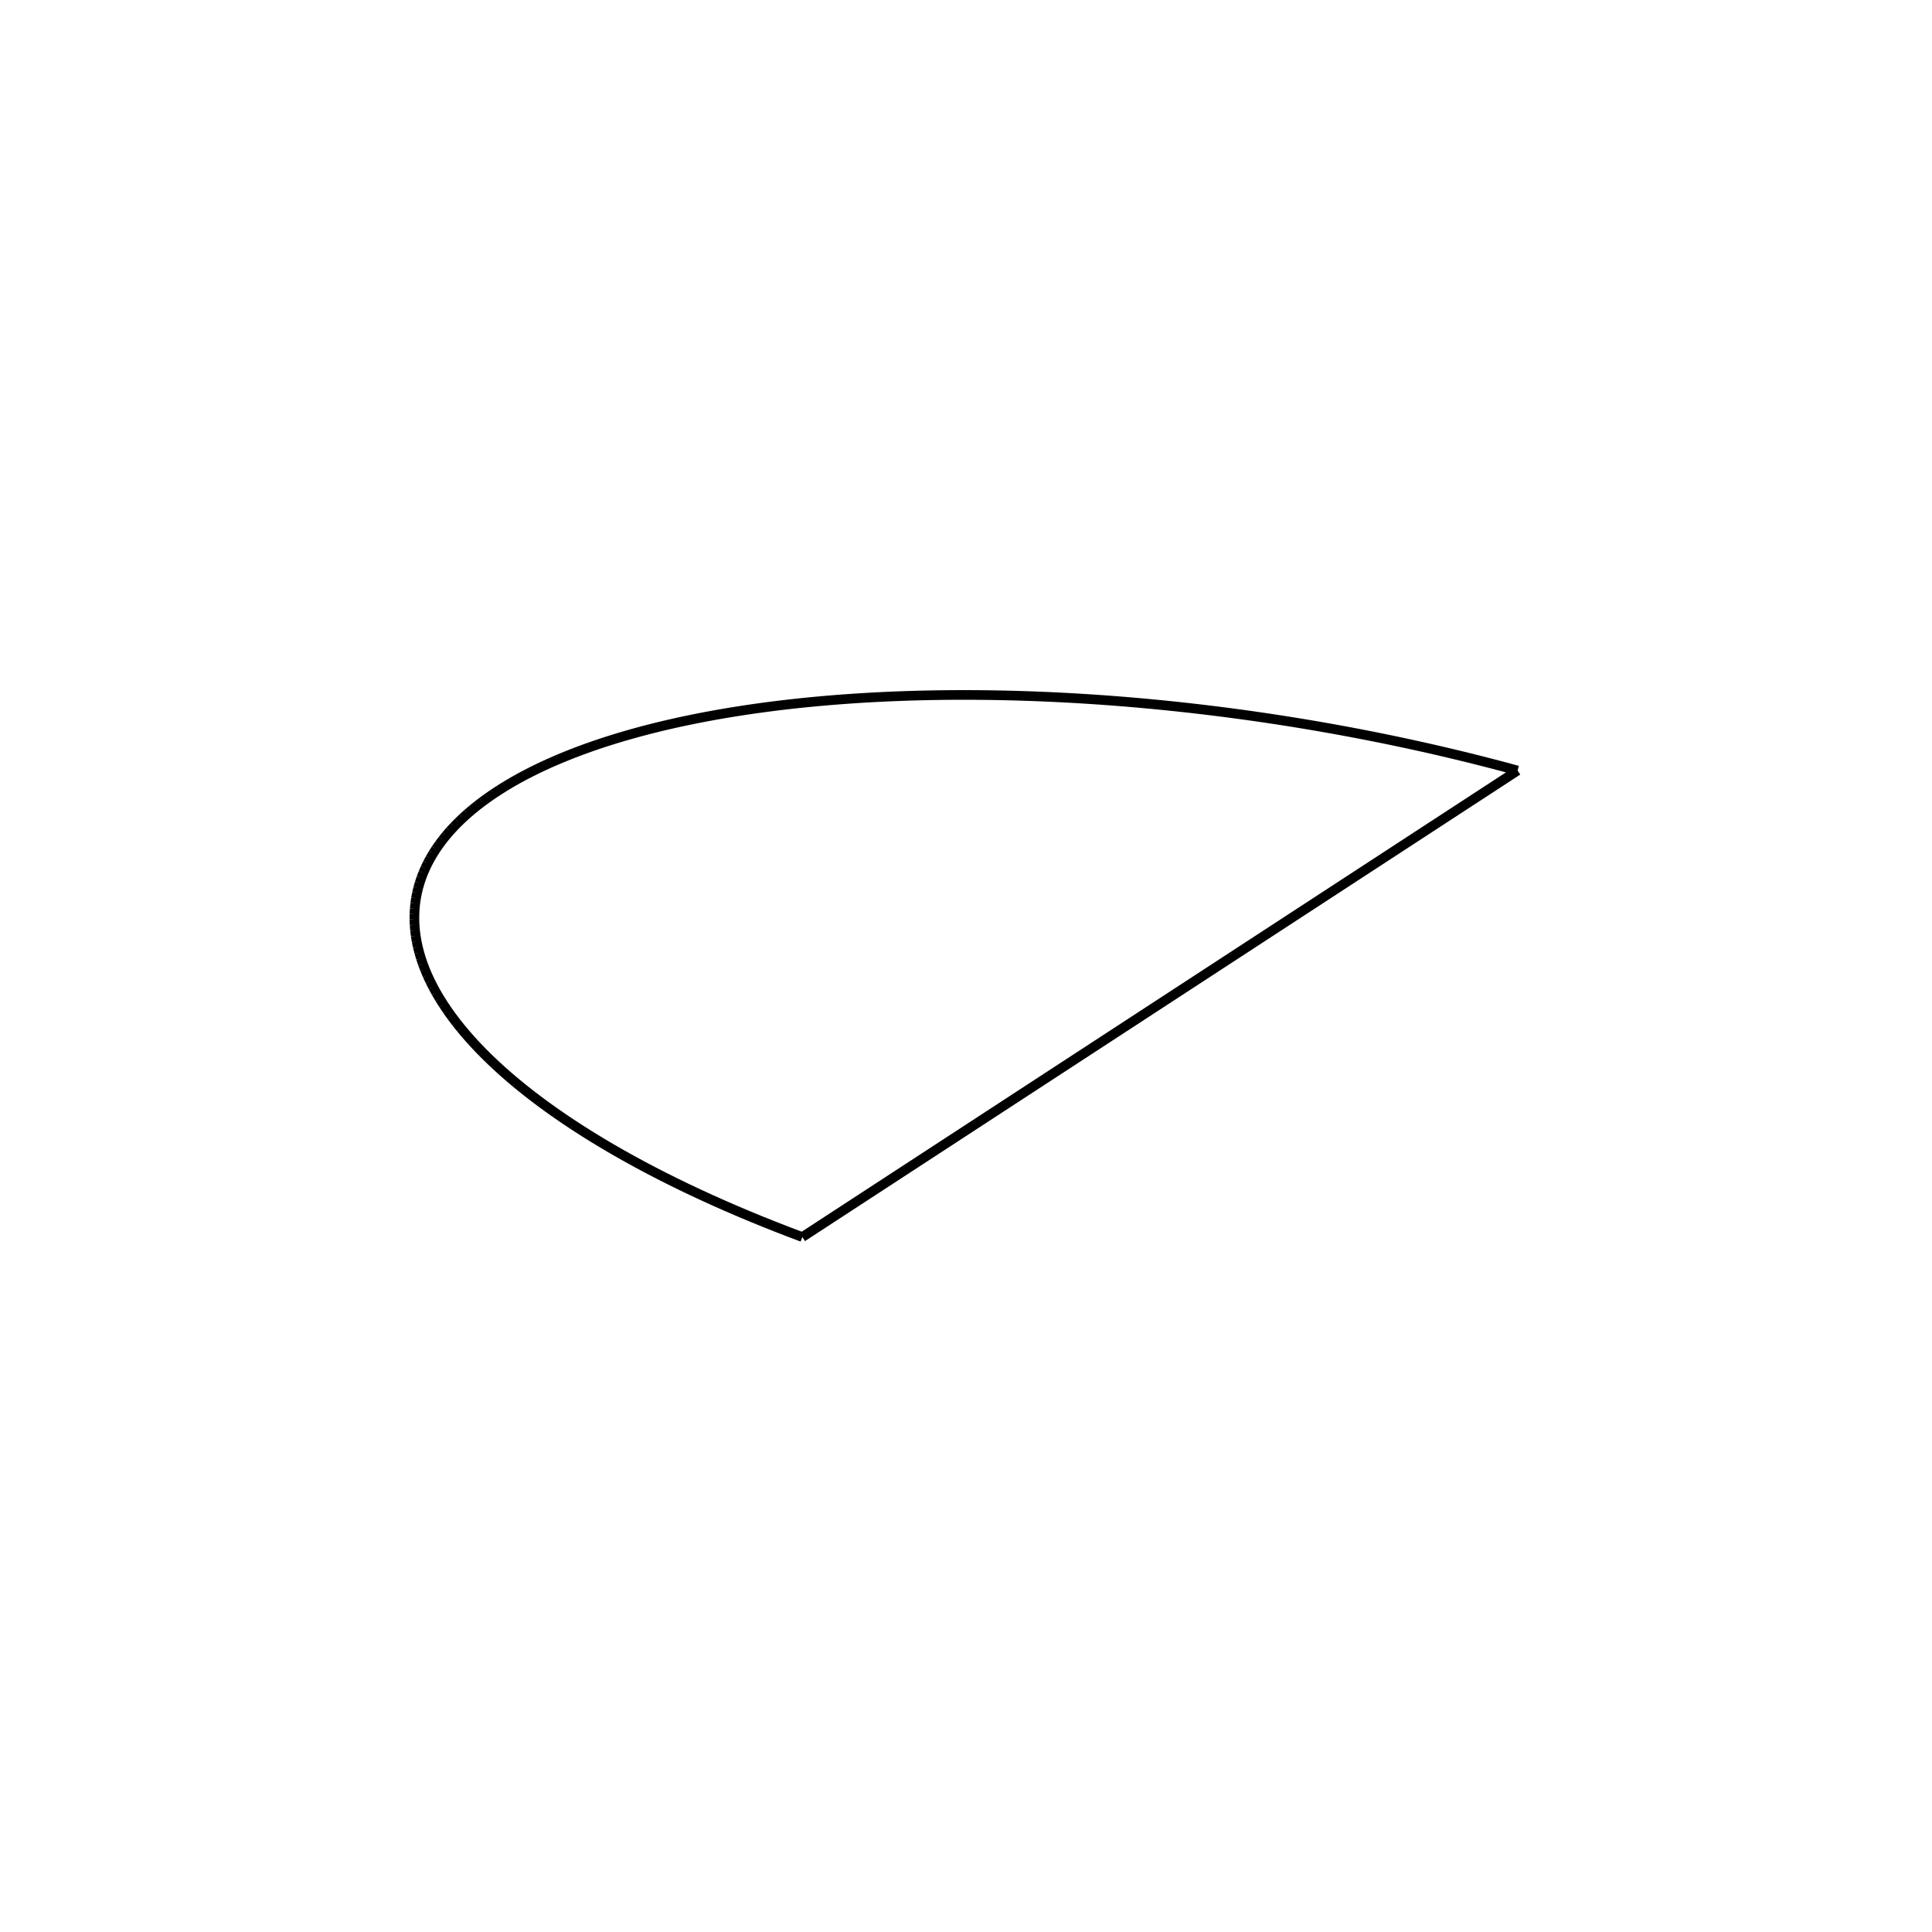
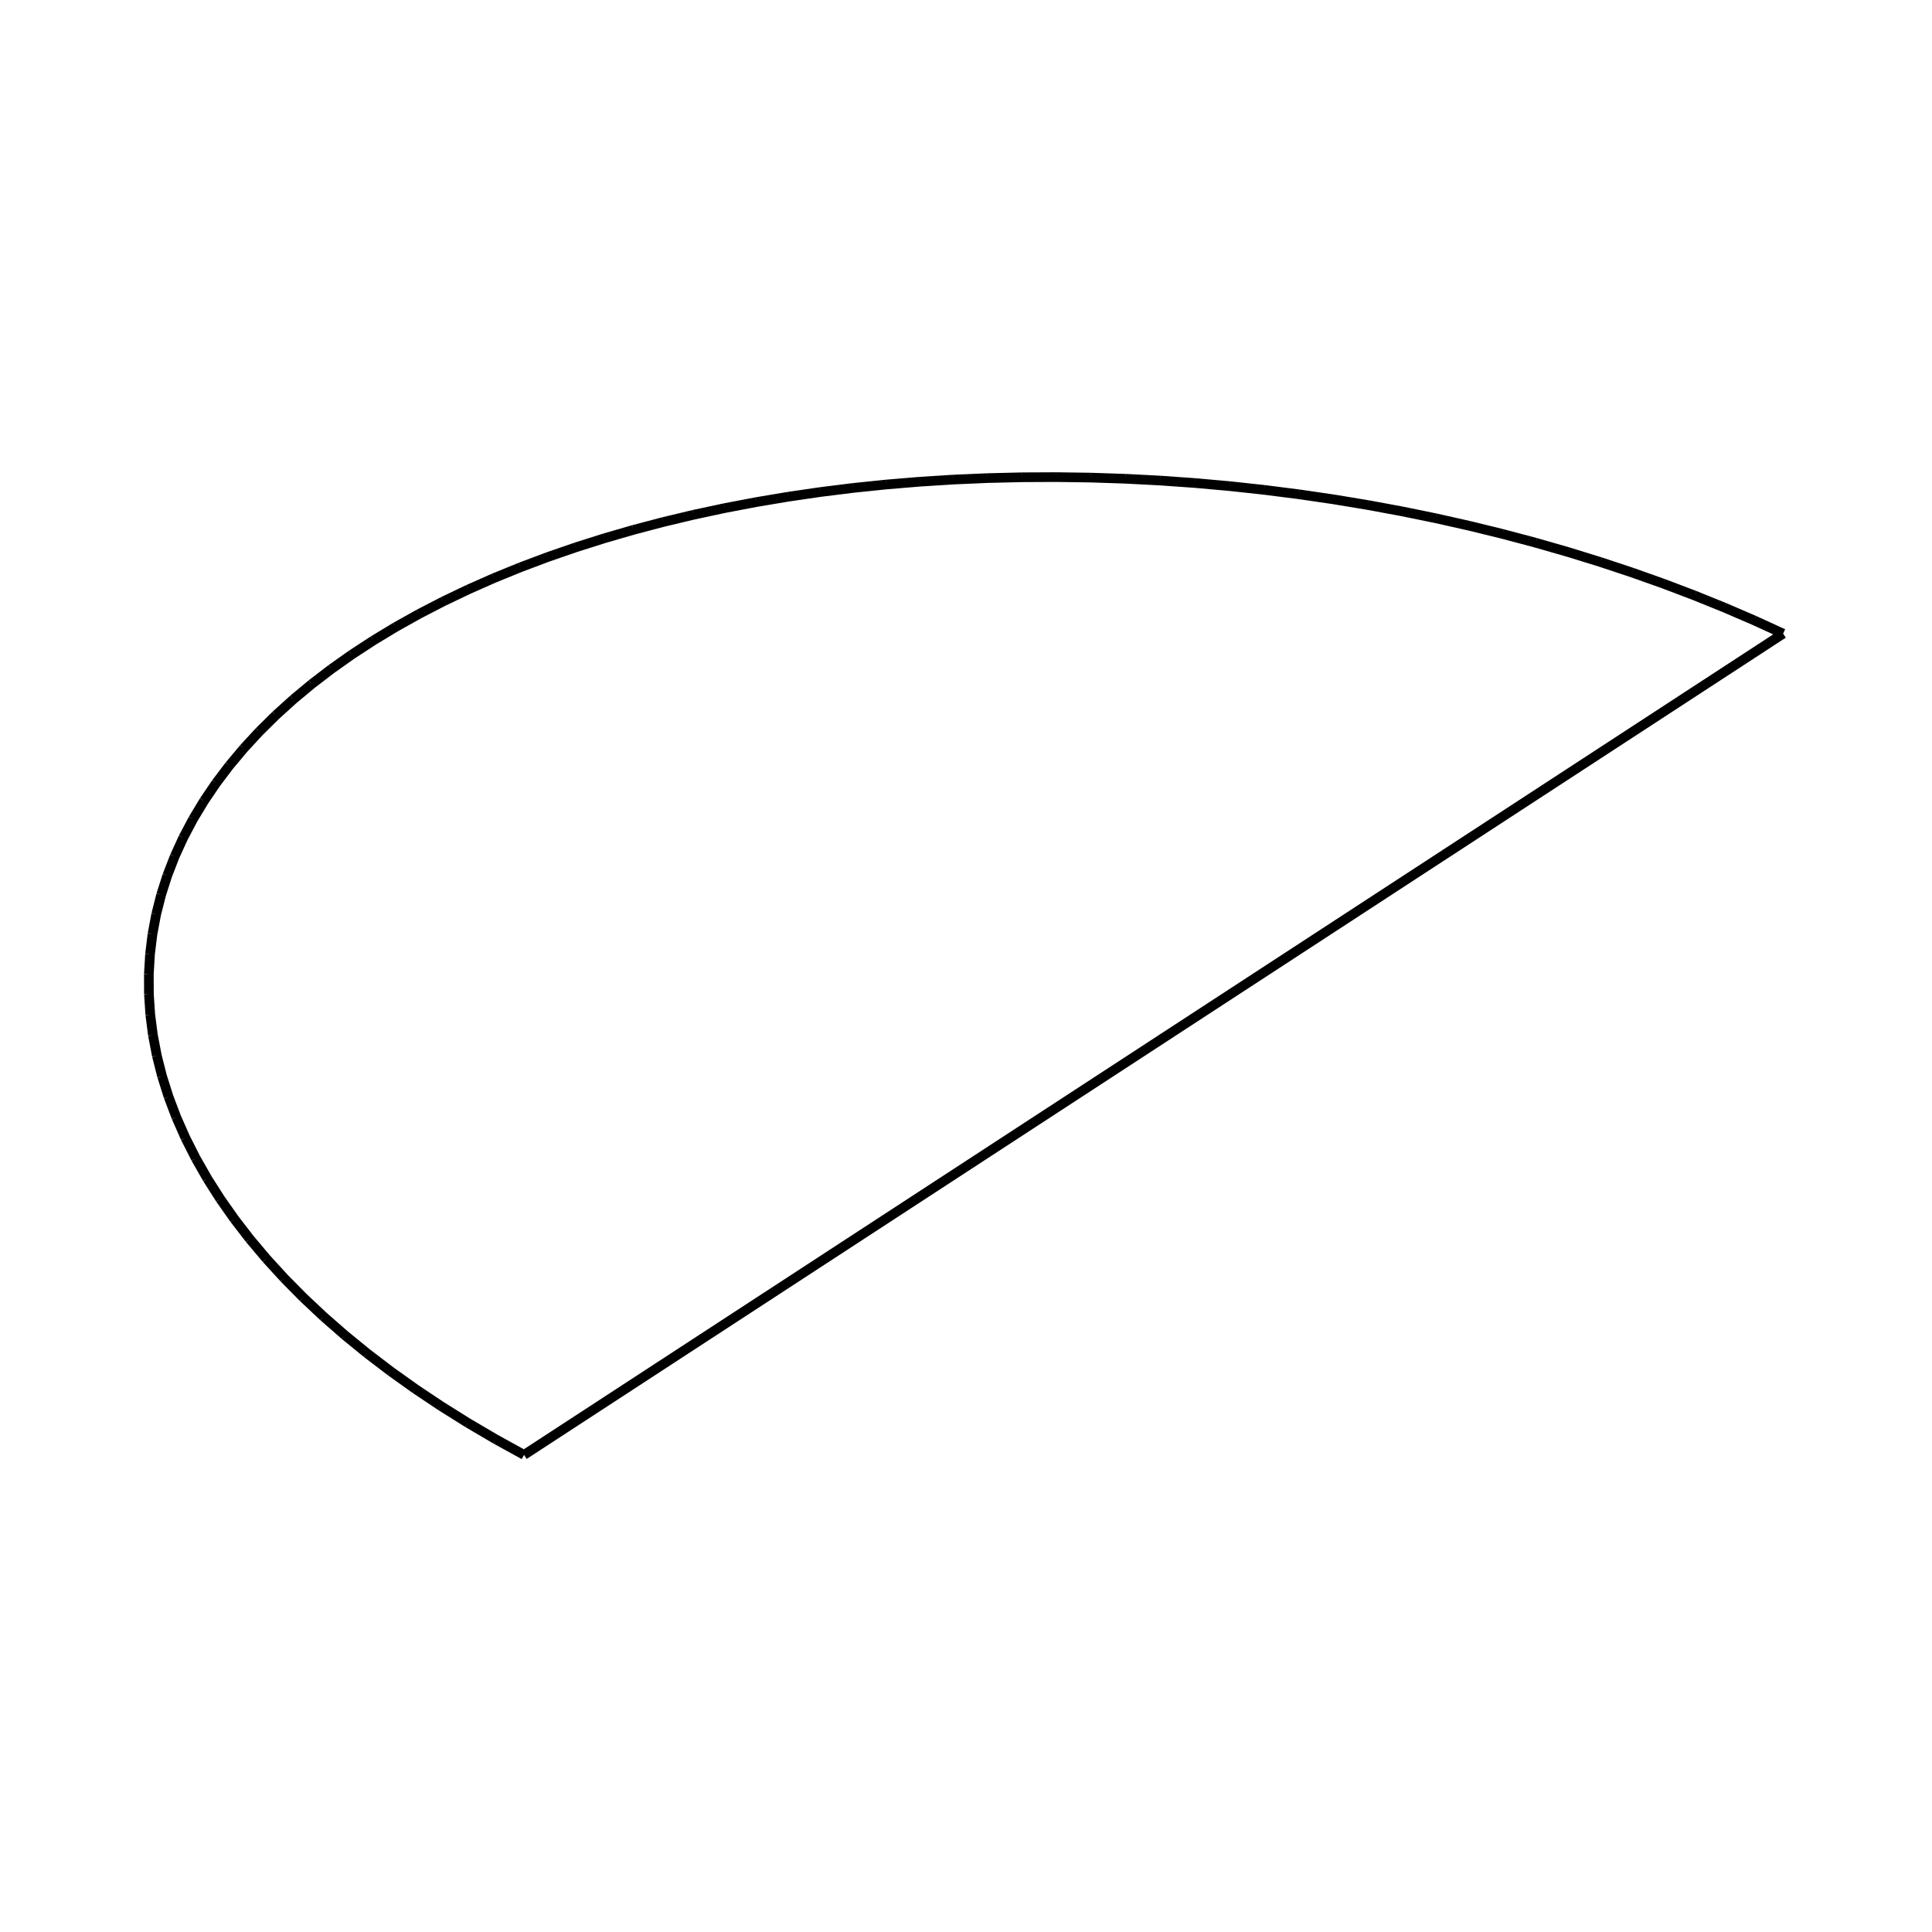
<svg xmlns="http://www.w3.org/2000/svg" viewBox="0 0 800 800">
-   <path d="M332.231,512.239 L332.231,512.239 M628.408,319.057 L628.408,319.057 M332.231,512.239 L326.609,510.115 M326.609,510.115 L321.069,507.963 M321.069,507.963 L315.614,505.785 M315.614,505.785 L310.244,503.581 M310.244,503.581 L304.963,501.352 M304.963,501.352 L299.77,499.1 M299.77,499.1 L294.669,496.826 M294.669,496.826 L289.66,494.53 M289.66,494.53 L284.744,492.215 M284.744,492.215 L279.924,489.88 M279.924,489.88 L275.2,487.527 M275.2,487.527 L270.573,485.157 M270.573,485.157 L266.045,482.771 M266.045,482.771 L261.617,480.371 M261.617,480.371 L257.29,477.956 M257.29,477.956 L253.064,475.529 M253.064,475.529 L248.941,473.09 M248.941,473.09 L244.921,470.64 M244.921,470.64 L241.006,468.181 M241.006,468.181 L237.196,465.712 M237.196,465.712 L233.491,463.236 M233.491,463.236 L229.892,460.754 M229.892,460.754 L226.4,458.265 M226.4,458.265 L223.015,455.772 M223.015,455.772 L219.738,453.275 M219.738,453.275 L216.569,450.775 M216.569,450.775 L213.508,448.272 M213.508,448.272 L210.555,445.769 M210.555,445.769 L207.712,443.266 M207.712,443.266 L204.977,440.763 M204.977,440.763 L202.351,438.262 M202.351,438.262 L199.834,435.763 M199.834,435.763 L197.427,433.268 M197.427,433.268 L195.128,430.777 M195.128,430.777 L192.939,428.29 M192.939,428.29 L190.858,425.81 M190.858,425.81 L188.886,423.336 M188.886,423.336 L187.023,420.869 M187.023,420.869 L185.268,418.41 M185.268,418.41 L183.621,415.96 M183.621,415.96 L182.081,413.519 M182.081,413.519 L180.649,411.089 M180.649,411.089 L179.325,408.67 M179.325,408.67 L178.106,406.262 M178.106,406.262 L176.994,403.867 M176.994,403.867 L175.987,401.484 M175.987,401.484 L175.086,399.115 M175.086,399.115 L174.289,396.76 M174.289,396.76 L173.597,394.421 M173.597,394.421 L173.008,392.096 M173.008,392.096 L172.521,389.787 M172.521,389.787 L172.137,387.496 M172.137,387.496 L171.855,385.221 M171.855,385.221 L171.673,382.964 M171.673,382.964 L171.592,380.725 M171.592,380.725 L171.61,378.504 M171.61,378.504 L171.727,376.303 M171.727,376.303 L171.942,374.122 M171.942,374.122 L172.254,371.961 M172.254,371.961 L172.662,369.82 M172.662,369.82 L173.166,367.7 M173.166,367.7 L173.765,365.602 M173.765,365.602 L174.458,363.526 M174.458,363.526 L175.244,361.472 M175.244,361.472 L176.122,359.441 M176.122,359.441 L177.091,357.433 M177.091,357.433 L178.152,355.449 M178.152,355.449 L179.301,353.488 M179.301,353.488 L180.539,351.552 M180.539,351.552 L181.866,349.64 M181.866,349.64 L183.278,347.753 M183.278,347.753 L184.777,345.892 M184.777,345.892 L186.361,344.055 M186.361,344.055 L188.029,342.245 M188.029,342.245 L189.78,340.461 M189.78,340.461 L191.614,338.703 M191.614,338.703 L193.528,336.972 M193.528,336.972 L195.523,335.267 M195.523,335.267 L197.597,333.59 M197.597,333.59 L199.749,331.941 M199.749,331.941 L201.979,330.319 M201.979,330.319 L204.285,328.725 M204.285,328.725 L206.666,327.159 M206.666,327.159 L209.122,325.621 M209.122,325.621 L211.651,324.112 M211.651,324.112 L214.253,322.631 M214.253,322.631 L216.926,321.18 M216.926,321.18 L219.67,319.758 M219.67,319.758 L222.483,318.364 M222.483,318.364 L225.365,317.001 M225.365,317.001 L228.314,315.667 M228.314,315.667 L231.33,314.362 M231.33,314.362 L234.412,313.088 M234.412,313.088 L237.558,311.844 M237.558,311.844 L240.768,310.629 M240.768,310.629 L244.04,309.446 M244.04,309.446 L247.374,308.292 M247.374,308.292 L250.769,307.17 M250.769,307.17 L254.224,306.077 M254.224,306.077 L257.737,305.016 M257.737,305.016 L261.308,303.986 M261.308,303.986 L264.936,302.986 M264.936,302.986 L268.62,302.018 M268.62,302.018 L272.359,301.081 M272.359,301.081 L276.151,300.175 M276.151,300.175 L279.997,299.301 M279.997,299.301 L283.895,298.458 M283.895,298.458 L287.843,297.646 M287.843,297.646 L291.842,296.867 M291.842,296.867 L295.889,296.119 M295.889,296.119 L299.985,295.402 M299.985,295.402 L304.128,294.718 M304.128,294.718 L308.318,294.065 M308.318,294.065 L312.552,293.444 M312.552,293.444 L316.831,292.855 M316.831,292.855 L321.154,292.298 M321.154,292.298 L325.518,291.773 M325.518,291.773 L329.924,291.281 M329.924,291.281 L334.371,290.82 M334.371,290.82 L338.858,290.392 M338.858,290.392 L343.382,289.995 M343.382,289.995 L347.945,289.631 M347.945,289.631 L352.545,289.3 M352.545,289.3 L357.18,289 M357.18,289 L361.85,288.733 M361.85,288.733 L366.554,288.498 M366.554,288.498 L371.291,288.296 M371.291,288.296 L376.059,288.126 M376.059,288.126 L380.859,287.988 M380.859,287.988 L385.689,287.883 M385.689,287.883 L390.549,287.81 M390.549,287.81 L395.436,287.769 M395.436,287.769 L400.351,287.761 M400.351,287.761 L405.292,287.786 M405.292,287.786 L410.258,287.842 M410.258,287.842 L415.248,287.931 M415.248,287.931 L420.262,288.053 M420.262,288.053 L425.299,288.207 M425.299,288.207 L430.357,288.393 M430.357,288.393 L435.435,288.612 M435.435,288.612 L440.533,288.863 M440.533,288.863 L445.65,289.146 M445.65,289.146 L450.784,289.462 M450.784,289.462 L455.934,289.809 M455.934,289.809 L461.1,290.189 M461.1,290.189 L466.281,290.602 M466.281,290.602 L471.476,291.046 M471.476,291.046 L476.683,291.523 M476.683,291.523 L481.901,292.032 M481.901,292.032 L487.13,292.573 M487.13,292.573 L492.369,293.145 M492.369,293.145 L497.616,293.75 M497.616,293.75 L502.871,294.387 M502.871,294.387 L508.132,295.056 M508.132,295.056 L513.398,295.756 M513.398,295.756 L518.669,296.489 M518.669,296.489 L523.943,297.253 M523.943,297.253 L529.219,298.048 M529.219,298.048 L534.496,298.875 M534.496,298.875 L539.774,299.734 M539.774,299.734 L545.05,300.624 M545.05,300.624 L550.324,301.546 M550.324,301.546 L555.596,302.498 M555.596,302.498 L560.862,303.482 M560.862,303.482 L566.123,304.497 M566.123,304.497 L571.378,305.543 M571.378,305.543 L576.625,306.62 M576.625,306.62 L581.863,307.727 M581.863,307.727 L587.091,308.865 M587.091,308.865 L592.307,310.034 M592.307,310.034 L597.511,311.233 M597.511,311.233 L602.702,312.462 M602.702,312.462 L607.878,313.721 M607.878,313.721 L613.037,315.011 M613.037,315.011 L618.18,316.33 M618.18,316.33 L623.304,317.679 M623.304,317.679 L628.408,319.057 M332.231,512.239 L326.609,510.115 M326.609,510.115 L321.069,507.963 M321.069,507.963 L315.614,505.785 M315.614,505.785 L310.244,503.581 M310.244,503.581 L304.963,501.352 M304.963,501.352 L299.771,499.1 M299.771,499.1 L294.669,496.826 M294.669,496.826 L289.66,494.53 M289.66,494.53 L284.744,492.215 M284.744,492.215 L279.924,489.88 M279.924,489.88 L275.2,487.527 M275.2,487.527 L270.573,485.157 M270.573,485.157 L266.045,482.771 M266.045,482.771 L261.617,480.371 M261.617,480.371 L257.29,477.956 M257.29,477.956 L253.064,475.529 M253.064,475.529 L248.941,473.09 M248.941,473.09 L244.921,470.64 M244.921,470.64 L241.006,468.181 M241.006,468.181 L237.196,465.712 M237.196,465.712 L233.491,463.236 M233.491,463.236 L229.892,460.754 M229.892,460.754 L226.4,458.265 M226.4,458.265 L223.015,455.772 M223.015,455.772 L219.738,453.275 M219.738,453.275 L216.569,450.774 M216.569,450.774 L213.508,448.272 M213.508,448.272 L210.555,445.769 M210.555,445.769 L207.712,443.266 M207.712,443.266 L204.977,440.763 M204.977,440.763 L202.351,438.262 M202.351,438.262 L199.834,435.763 M199.834,435.763 L197.427,433.268 M197.427,433.268 L195.128,430.777 M195.128,430.777 L192.939,428.29 M192.939,428.29 L190.858,425.81 M190.858,425.81 L188.886,423.336 M188.886,423.336 L187.023,420.869 M187.023,420.869 L185.268,418.41 M185.268,418.41 L183.621,415.96 M183.621,415.96 L182.081,413.519 M182.081,413.519 L180.649,411.089 M180.649,411.089 L179.325,408.67 M179.325,408.67 L178.106,406.262 M178.106,406.262 L176.994,403.867 M176.994,403.867 L175.987,401.484 M175.987,401.484 L175.086,399.115 M175.086,399.115 L174.289,396.76 M174.289,396.76 L173.597,394.42 M173.597,394.42 L173.008,392.096 M173.008,392.096 L172.521,389.787 M172.521,389.787 L172.137,387.496 M172.137,387.496 L171.855,385.221 M171.855,385.221 L171.673,382.964 M171.673,382.964 L171.592,380.725 M171.592,380.725 L171.61,378.504 M171.61,378.504 L171.727,376.303 M171.727,376.303 L171.942,374.122 M171.942,374.122 L172.254,371.961 M172.254,371.961 L172.662,369.82 M172.662,369.82 L173.166,367.7 M173.166,367.7 L173.765,365.602 M173.765,365.602 L174.458,363.526 M174.458,363.526 L175.244,361.472 M175.244,361.472 L176.122,359.441 M176.122,359.441 L177.091,357.433 M177.091,357.433 L178.152,355.449 M178.152,355.449 L179.301,353.488 M179.301,353.488 L180.539,351.552 M180.539,351.552 L181.866,349.64 M181.866,349.64 L183.278,347.753 M183.278,347.753 L184.777,345.892 M184.777,345.892 L186.361,344.055 M186.361,344.055 L188.029,342.245 M188.029,342.245 L189.78,340.461 M189.78,340.461 L191.614,338.703 M191.614,338.703 L193.528,336.972 M193.528,336.972 L195.523,335.267 M195.523,335.267 L197.597,333.59 M197.597,333.59 L199.749,331.941 M199.749,331.941 L201.979,330.319 M201.979,330.319 L204.285,328.725 M204.285,328.725 L206.666,327.159 M206.666,327.159 L209.122,325.621 M209.122,325.621 L211.651,324.112 M211.651,324.112 L214.253,322.631 M214.253,322.631 L216.926,321.18 M216.926,321.18 L219.67,319.758 M219.67,319.758 L222.483,318.364 M222.483,318.364 L225.365,317.001 M225.365,317.001 L228.314,315.667 M228.314,315.667 L231.33,314.362 M231.33,314.362 L234.412,313.088 M234.412,313.088 L237.558,311.844 M237.558,311.844 L240.768,310.629 M240.768,310.629 L244.04,309.446 M244.04,309.446 L247.374,308.292 M247.374,308.292 L250.769,307.169 M250.769,307.169 L254.224,306.077 M254.224,306.077 L257.737,305.016 M257.737,305.016 L261.308,303.986 M261.308,303.986 L264.936,302.986 M264.936,302.986 L268.62,302.018 M268.62,302.018 L272.359,301.081 M272.359,301.081 L276.151,300.175 M276.151,300.175 L279.997,299.301 M279.997,299.301 L283.895,298.458 M283.895,298.458 L287.843,297.646 M287.843,297.646 L291.842,296.867 M291.842,296.867 L295.889,296.119 M295.889,296.119 L299.985,295.402 M299.985,295.402 L304.128,294.717 M304.128,294.717 L308.318,294.065 M308.318,294.065 L312.552,293.444 M312.552,293.444 L316.831,292.855 M316.831,292.855 L321.154,292.298 M321.154,292.298 L325.518,291.773 M325.518,291.773 L329.924,291.281 M329.924,291.281 L334.371,290.82 M334.371,290.82 L338.858,290.392 M338.858,290.392 L343.382,289.995 M343.382,289.995 L347.945,289.631 M347.945,289.631 L352.545,289.3 M352.545,289.3 L357.18,289 M357.18,289 L361.85,288.733 M361.85,288.733 L366.554,288.498 M366.554,288.498 L371.291,288.296 M371.291,288.296 L376.059,288.126 M376.059,288.126 L380.859,287.988 M380.859,287.988 L385.689,287.883 M385.689,287.883 L390.549,287.81 M390.549,287.81 L395.436,287.769 M395.436,287.769 L400.351,287.761 M400.351,287.761 L405.292,287.786 M405.292,287.786 L410.258,287.842 M410.258,287.842 L415.248,287.931 M415.248,287.931 L420.262,288.053 M420.262,288.053 L425.299,288.207 M425.299,288.207 L430.357,288.393 M430.357,288.393 L435.435,288.612 M435.435,288.612 L440.533,288.863 M440.533,288.863 L445.65,289.146 M445.65,289.146 L450.784,289.462 M450.784,289.462 L455.934,289.809 M455.934,289.809 L461.1,290.189 M461.1,290.189 L466.281,290.602 M466.281,290.602 L471.476,291.046 M471.476,291.046 L476.683,291.523 M476.683,291.523 L481.901,292.032 M481.901,292.032 L487.13,292.573 M487.13,292.573 L492.369,293.145 M492.369,293.145 L497.616,293.75 M497.616,293.75 L502.871,294.387 M502.871,294.387 L508.132,295.056 M508.132,295.056 L513.398,295.756 M513.398,295.756 L518.669,296.489 M518.669,296.489 L523.943,297.253 M523.943,297.253 L529.219,298.048 M529.219,298.048 L534.496,298.875 M534.496,298.875 L539.774,299.734 M539.774,299.734 L545.05,300.624 M545.05,300.624 L550.324,301.546 M550.324,301.546 L555.596,302.498 M555.596,302.498 L560.862,303.482 M560.862,303.482 L566.123,304.497 M566.123,304.497 L571.378,305.543 M571.378,305.543 L576.625,306.62 M576.625,306.62 L581.863,307.727 M581.863,307.727 L587.091,308.865 M587.091,308.865 L592.307,310.034 M592.307,310.034 L597.511,311.233 M597.511,311.233 L602.702,312.462 M602.702,312.462 L607.878,313.721 M607.878,313.721 L613.037,315.011 M613.037,315.011 L618.18,316.33 M618.18,316.33 L623.304,317.679 M623.304,317.679 L628.408,319.057 M628.408,319.057 L332.231,512.239 M628.408,319.057 L332.231,512.239" stroke="black" stroke-width="4" fill="red" />
+   <path d="M216.998,602.439 L216.998,602.439 M738.364,262.379 L738.364,262.379 M216.998,602.439 L205.143,595.904 M205.143,595.904 L193.681,589.168 M193.681,589.168 L182.627,582.241 M182.627,582.241 L171.993,575.133 M171.993,575.133 L161.793,567.855 M161.793,567.855 L152.038,560.417 M152.038,560.417 L142.74,552.83 M142.74,552.83 L133.909,545.105 M133.909,545.105 L125.555,537.253 M125.555,537.253 L117.687,529.284 M117.687,529.284 L110.312,521.211 M110.312,521.211 L103.438,513.044 M103.438,513.044 L97.071,504.794 M97.071,504.794 L91.219,496.472 M91.219,496.472 L85.884,488.09 M85.884,488.09 L81.072,479.659 M81.072,479.659 L76.787,471.19 M76.787,471.19 L73.031,462.693 M73.031,462.693 L69.806,454.181 M69.806,454.181 L67.113,445.663 M67.113,445.663 L64.953,437.15 M64.953,437.15 L63.327,428.654 M63.327,428.654 L62.233,420.184 M62.233,420.184 L61.67,411.752 M61.67,411.752 L61.636,403.366 M61.636,403.366 L62.128,395.038 M62.128,395.038 L63.143,386.777 M63.143,386.777 L64.678,378.593 M64.678,378.593 L66.727,370.495 M66.727,370.495 L69.285,362.493 M69.285,362.493 L72.348,354.596 M72.348,354.596 L75.908,346.812 M75.908,346.812 L79.96,339.151 M79.96,339.151 L84.497,331.621 M84.497,331.621 L89.509,324.229 M89.509,324.229 L94.991,316.985 M94.991,316.985 L100.932,309.896 M100.932,309.896 L107.325,302.969 M107.325,302.969 L114.159,296.211 M114.159,296.211 L121.426,289.631 M121.426,289.631 L129.115,283.233 M129.115,283.233 L137.215,277.026 M137.215,277.026 L145.717,271.015 M145.717,271.015 L154.608,265.206 M154.608,265.206 L163.877,259.605 M163.877,259.605 L173.513,254.218 M173.513,254.218 L183.504,249.05 M183.504,249.05 L193.837,244.106 M193.837,244.106 L204.5,239.39 M204.5,239.39 L215.48,234.908 M215.48,234.908 L226.765,230.663 M226.765,230.663 L238.34,226.66 M238.34,226.66 L250.193,222.902 M250.193,222.902 L262.31,219.393 M262.31,219.393 L274.677,216.136 M274.677,216.136 L287.28,213.134 M287.28,213.134 L300.105,210.39 M300.105,210.39 L313.139,207.906 M313.139,207.906 L326.365,205.685 M326.365,205.685 L339.771,203.728 M339.771,203.728 L353.341,202.038 M353.341,202.038 L367.06,200.616 M367.06,200.616 L380.914,199.463 M380.914,199.463 L394.888,198.58 M394.888,198.58 L408.966,197.969 M408.966,197.969 L423.134,197.629 M423.134,197.629 L437.376,197.561 M437.376,197.561 L451.677,197.765 M451.677,197.765 L466.021,198.241 M466.021,198.241 L480.394,198.988 M480.394,198.988 L494.78,200.006 M494.78,200.006 L509.163,201.293 M509.163,201.293 L523.528,202.85 M523.528,202.85 L537.86,204.673 M537.86,204.673 L552.143,206.762 M552.143,206.762 L566.362,209.115 M566.362,209.115 L580.5,211.729 M580.5,211.729 L594.543,214.603 M594.543,214.603 L608.476,217.733 M608.476,217.733 L622.282,221.116 M622.282,221.116 L635.947,224.75 M635.947,224.75 L649.456,228.631 M649.456,228.631 L662.792,232.756 M662.792,232.756 L675.942,237.12 M675.942,237.12 L688.889,241.719 M688.889,241.719 L701.62,246.55 M701.62,246.55 L714.119,251.607 M714.119,251.607 L726.372,256.885 M726.372,256.885 L738.364,262.379 M216.998,602.439 L205.143,595.904 M205.143,595.904 L193.681,589.168 M193.681,589.168 L182.627,582.241 M182.627,582.241 L171.993,575.133 M171.993,575.133 L161.793,567.855 M161.793,567.855 L152.038,560.417 M152.038,560.417 L142.74,552.83 M142.74,552.83 L133.909,545.105 M133.909,545.105 L125.555,537.253 M125.555,537.253 L117.687,529.284 M117.687,529.284 L110.312,521.211 M110.312,521.211 L103.438,513.044 M103.438,513.044 L97.071,504.794 M97.071,504.794 L91.219,496.472 M91.219,496.472 L85.884,488.09 M85.884,488.09 L81.072,479.659 M81.072,479.659 L76.787,471.19 M76.787,471.19 L73.031,462.693 M73.031,462.693 L69.806,454.181 M69.806,454.181 L67.113,445.663 M67.113,445.663 L64.953,437.15 M64.953,437.15 L63.327,428.654 M63.327,428.654 L62.233,420.184 M62.233,420.184 L61.67,411.752 M61.67,411.752 L61.636,403.366 M61.636,403.366 L62.128,395.038 M62.128,395.038 L63.143,386.777 M63.143,386.777 L64.678,378.593 M64.678,378.593 L66.727,370.495 M66.727,370.495 L69.285,362.493 M69.285,362.493 L72.348,354.596 M72.348,354.596 L75.908,346.812 M75.908,346.812 L79.96,339.151 M79.96,339.151 L84.497,331.621 M84.497,331.621 L89.509,324.229 M89.509,324.229 L94.991,316.985 M94.991,316.985 L100.932,309.896 M100.932,309.896 L107.325,302.969 M107.325,302.969 L114.159,296.211 M114.159,296.211 L121.426,289.63 M121.426,289.63 L129.115,283.233 M129.115,283.233 L137.215,277.026 M137.215,277.026 L145.717,271.015 M145.717,271.015 L154.608,265.206 M154.608,265.206 L163.877,259.605 M163.877,259.605 L173.513,254.218 M173.513,254.218 L183.504,249.05 M183.504,249.05 L193.837,244.106 M193.837,244.106 L204.5,239.39 M204.5,239.39 L215.48,234.908 M215.48,234.908 L226.765,230.663 M226.765,230.663 L238.34,226.66 M238.34,226.66 L250.193,222.902 M250.193,222.902 L262.31,219.393 M262.31,219.393 L274.677,216.136 M274.677,216.136 L287.28,213.134 M287.28,213.134 L300.105,210.39 M300.105,210.39 L313.139,207.906 M313.139,207.906 L326.365,205.685 M326.365,205.685 L339.771,203.728 M339.771,203.728 L353.341,202.038 M353.341,202.038 L367.06,200.616 M367.06,200.616 L380.914,199.463 M380.914,199.463 L394.888,198.58 M394.888,198.58 L408.966,197.969 M408.966,197.969 L423.134,197.629 M423.134,197.629 L437.376,197.561 M437.376,197.561 L451.677,197.765 M451.677,197.765 L466.021,198.24 M466.021,198.24 L480.394,198.988 M480.394,198.988 L494.78,200.006 M494.78,200.006 L509.163,201.293 M509.163,201.293 L523.528,202.85 M523.528,202.85 L537.86,204.673 M537.86,204.673 L552.143,206.762 M552.143,206.762 L566.362,209.115 M566.362,209.115 L580.5,211.729 M580.5,211.729 L594.543,214.603 M594.543,214.603 L608.476,217.733 M608.476,217.733 L622.282,221.116 M622.282,221.116 L635.947,224.75 M635.947,224.75 L649.456,228.631 M649.456,228.631 L662.792,232.756 M662.792,232.756 L675.942,237.12 M675.942,237.12 L688.889,241.719 M688.889,241.719 L701.62,246.55 M701.62,246.55 L714.119,251.606 M714.119,251.606 L726.372,256.885 M726.372,256.885 L738.364,262.379 M738.364,262.379 L216.998,602.439 M738.364,262.379 L216.998,602.439" stroke="black" stroke-width="4" fill="red" />
</svg>
